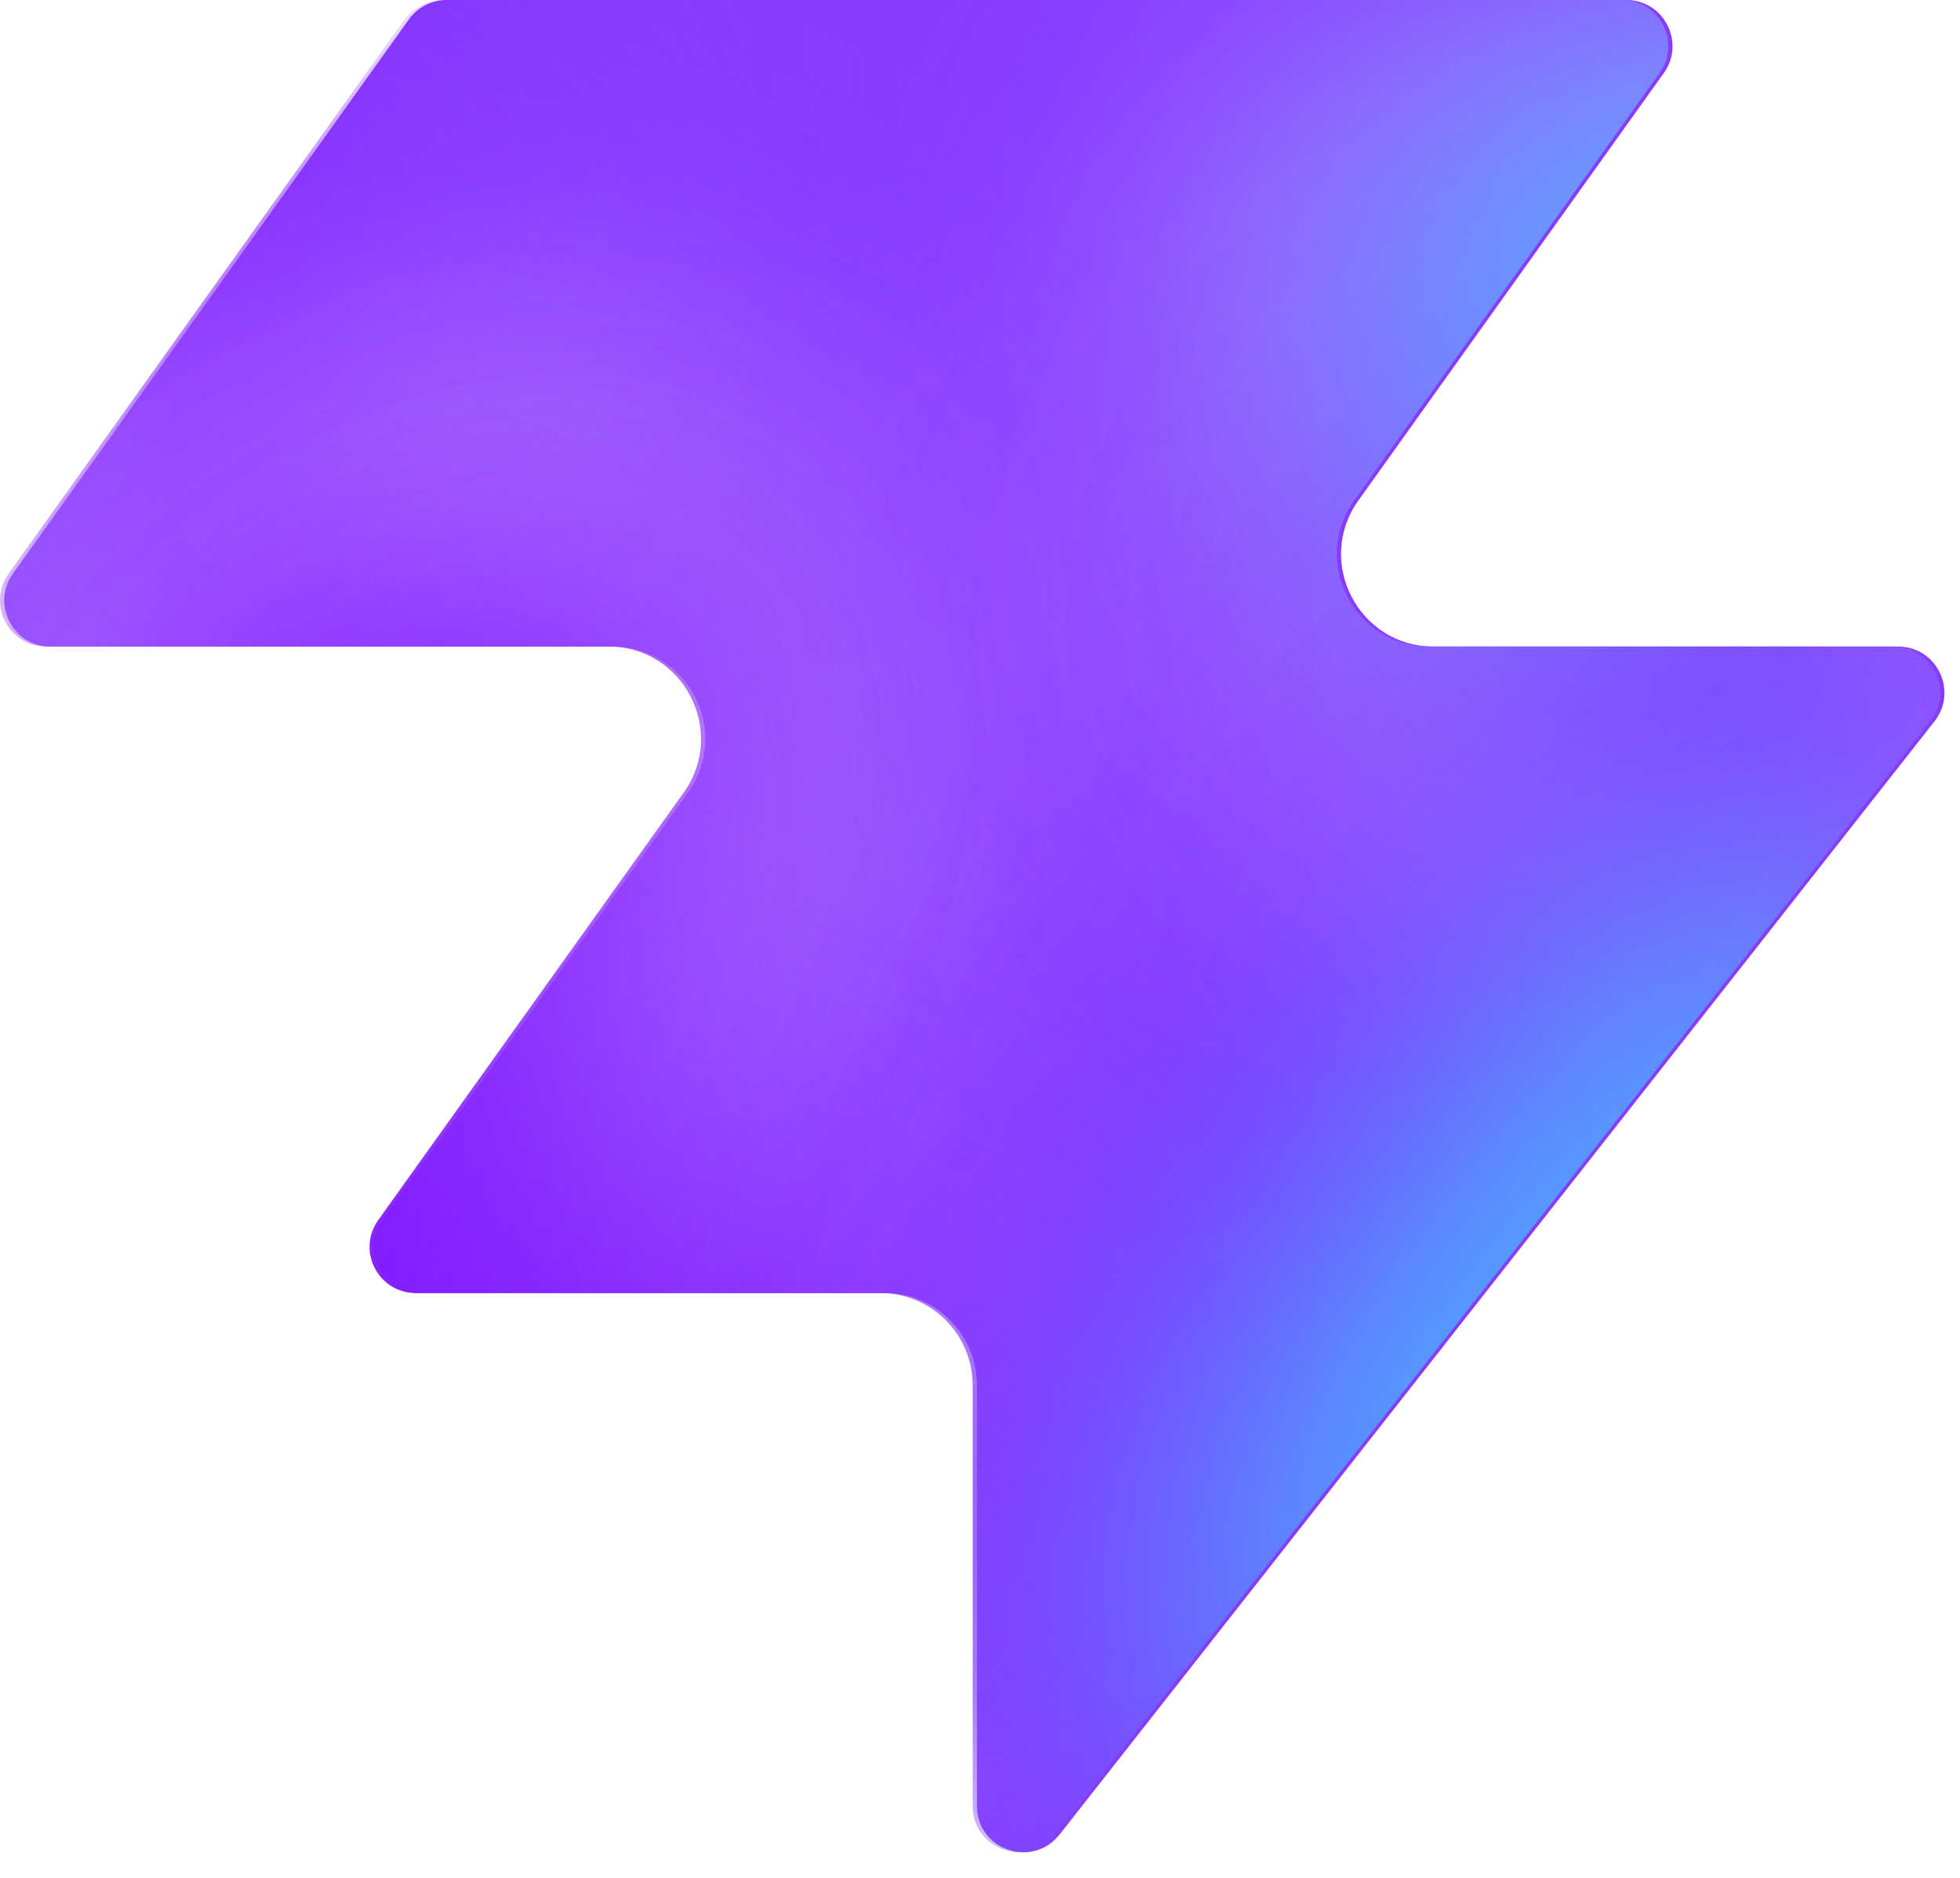
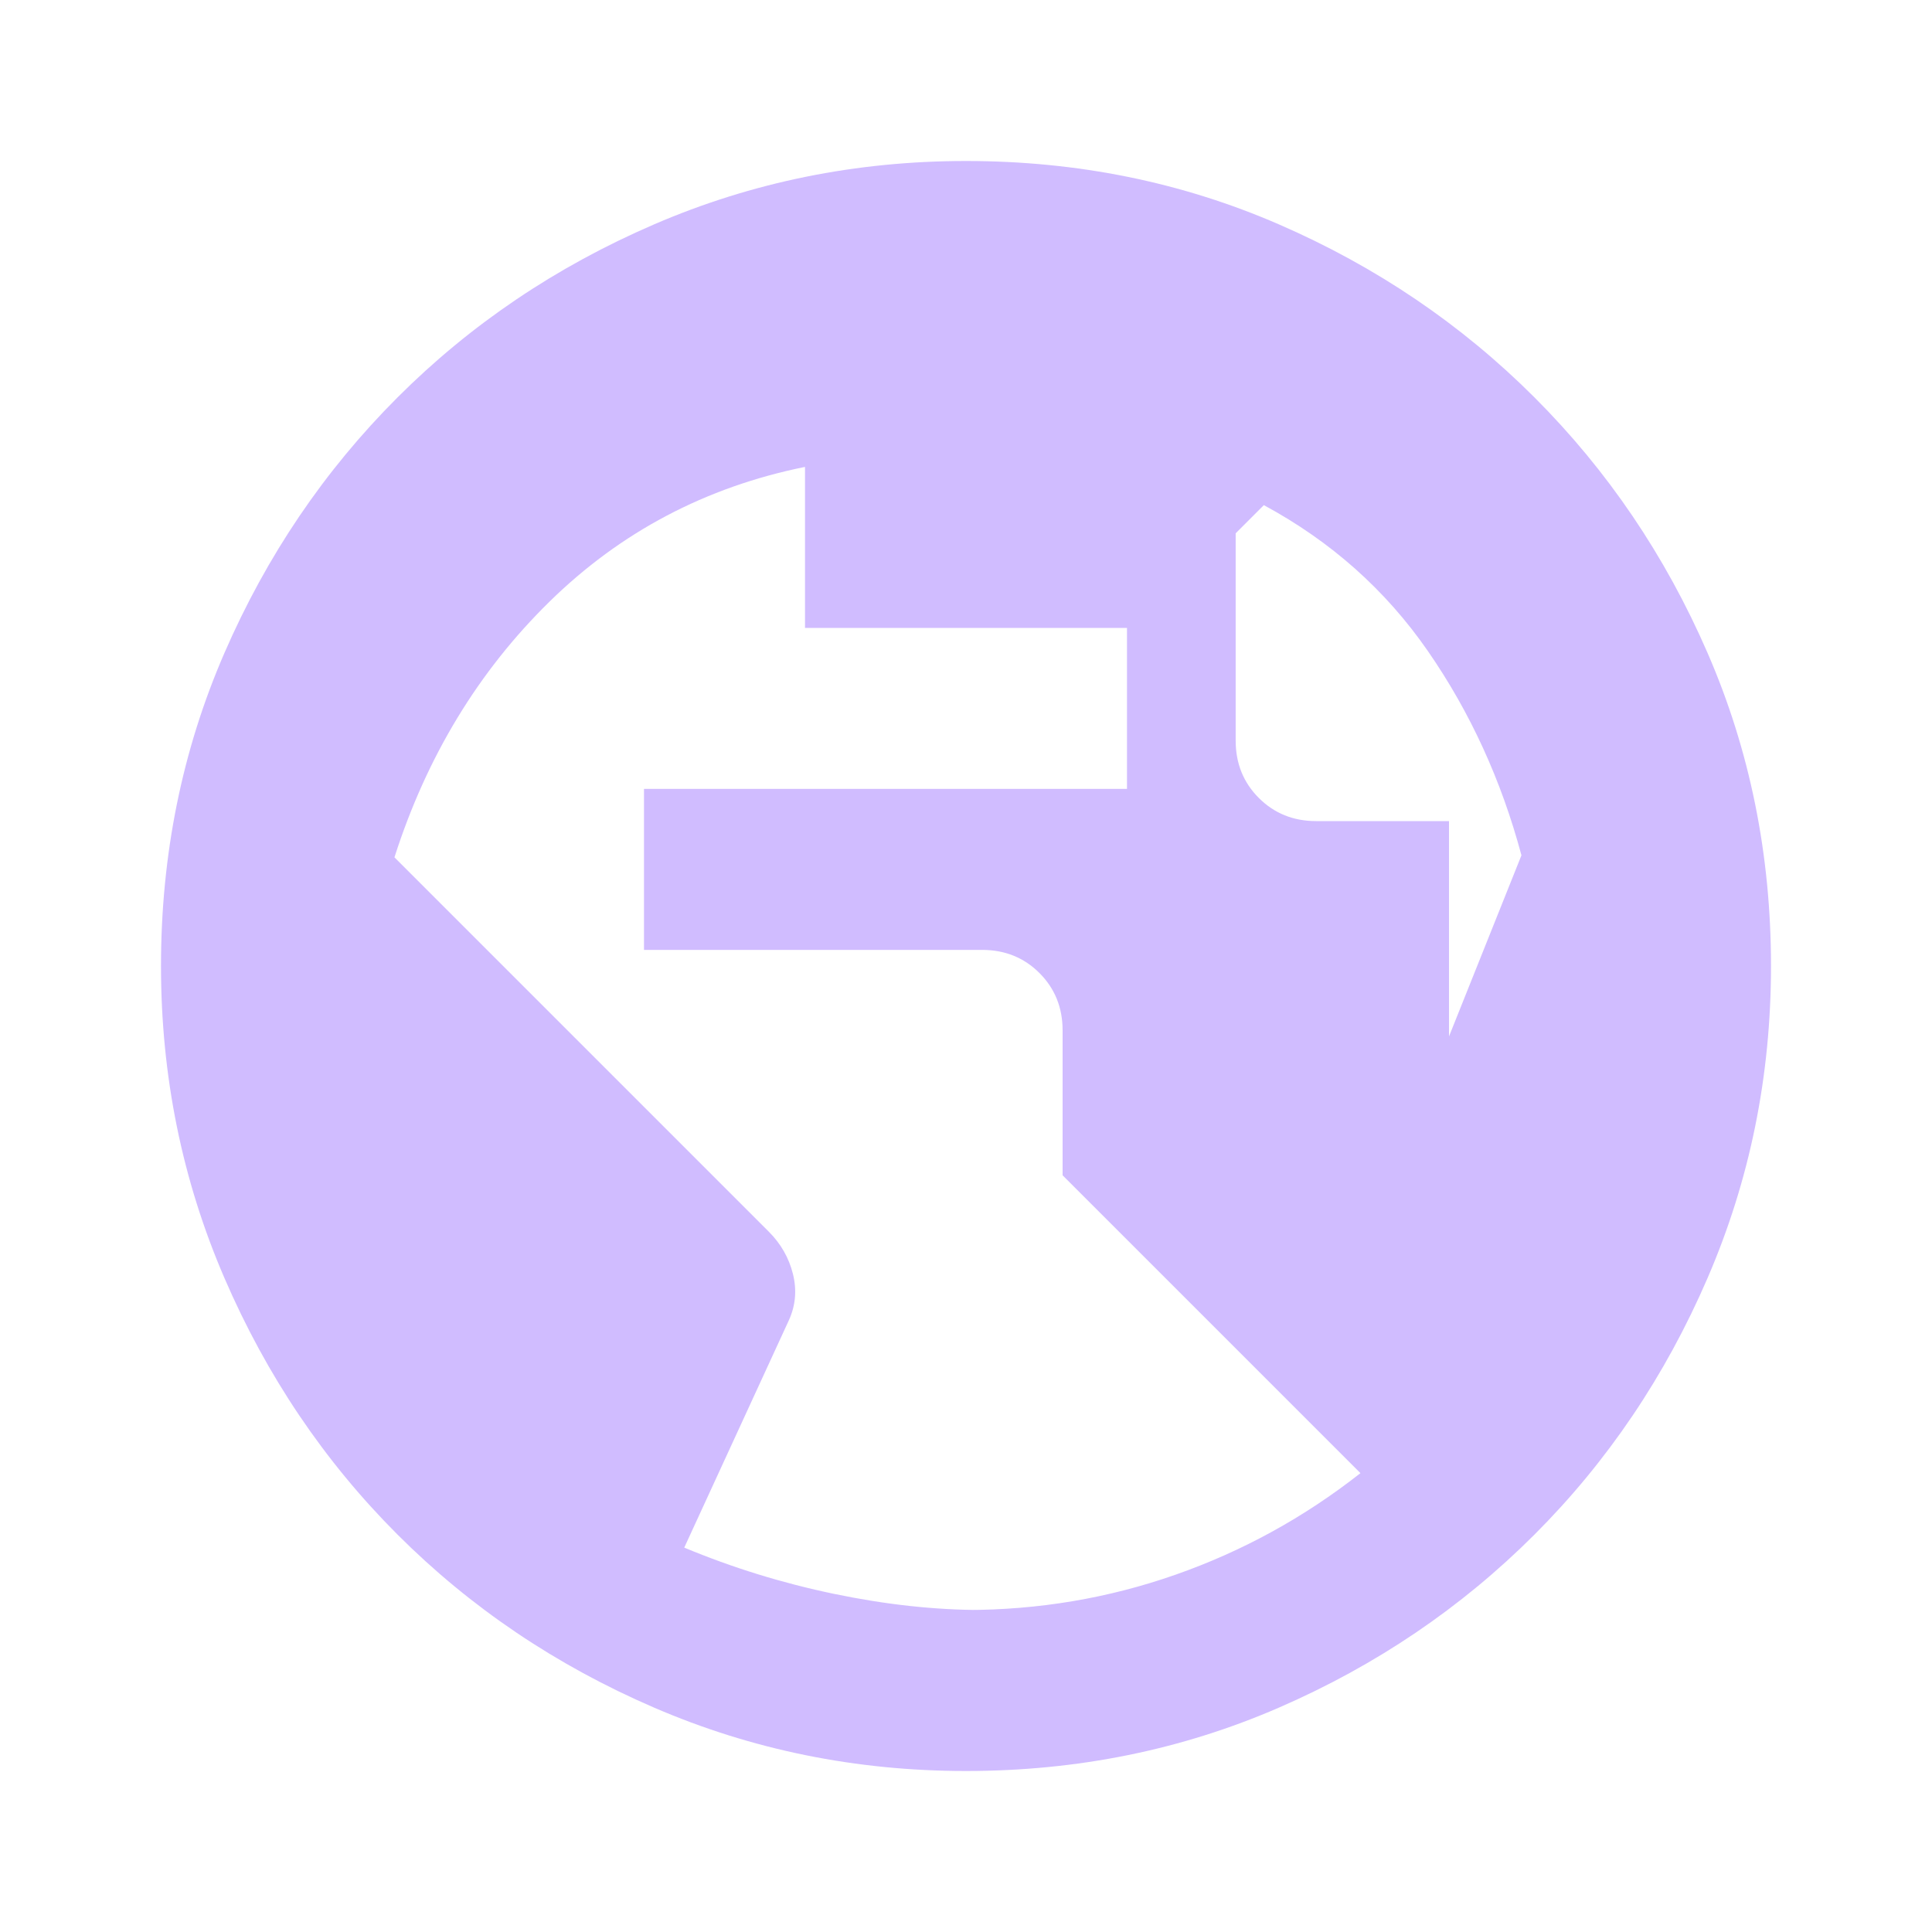
- <svg xmlns="http://www.w3.org/2000/svg" width="48" height="46" fill="none" viewBox="0 0 48 46">
-   <path fill="#863bff" d="M25.946 44.938c-.664.845-2.021.375-2.021-.698V33.937a2.26 2.26 0 0 0-2.262-2.262H10.287c-.92 0-1.456-1.04-.92-1.788l7.48-10.471c1.07-1.497 0-3.578-1.842-3.578H1.237c-.92 0-1.456-1.04-.92-1.788L10.013.474c.214-.297.556-.474.92-.474h28.894c.92 0 1.456 1.04.92 1.788l-7.48 10.471c-1.07 1.498 0 3.579 1.842 3.579h11.377c.943 0 1.473 1.088.89 1.83L25.947 44.94z" style="fill:#863bff;fill:color(display-p3 .525 .23 1);fill-opacity:1" />
-   <mask id="a" width="48" height="46" x="0" y="0" maskUnits="userSpaceOnUse" style="mask-type:alpha">
-     <path fill="#000" d="M25.842 44.938c-.664.844-2.021.375-2.021-.698V33.937a2.26 2.26 0 0 0-2.262-2.262H10.183c-.92 0-1.456-1.04-.92-1.788l7.48-10.471c1.07-1.498 0-3.579-1.842-3.579H1.133c-.92 0-1.456-1.04-.92-1.787L9.91.473c.214-.297.556-.474.92-.474h28.894c.92 0 1.456 1.04.92 1.788l-7.48 10.471c-1.07 1.498 0 3.578 1.842 3.578h11.377c.943 0 1.473 1.088.89 1.832L25.843 44.94z" style="fill:#000;fill-opacity:1" />
-   </mask>
-   <g mask="url(#a)">
-     <g filter="url(#b)">
-       <ellipse cx="5.508" cy="14.704" fill="#ede6ff" rx="5.508" ry="14.704" style="fill:#ede6ff;fill:color(display-p3 .927 .903 1);fill-opacity:1" transform="matrix(.00324 1 1 -.00324 -4.47 31.516)" />
-     </g>
-     <g filter="url(#c)">
-       <ellipse cx="10.399" cy="29.851" fill="#ede6ff" rx="10.399" ry="29.851" style="fill:#ede6ff;fill:color(display-p3 .927 .903 1);fill-opacity:1" transform="matrix(.00324 1 1 -.00324 -39.328 7.883)" />
-     </g>
-     <g filter="url(#d)">
-       <ellipse cx="5.508" cy="30.487" fill="#7e14ff" rx="5.508" ry="30.487" style="fill:#7e14ff;fill:color(display-p3 .492 .077 1);fill-opacity:1" transform="rotate(89.814 -25.913 -14.639)scale(1 -1)" />
-     </g>
-     <g filter="url(#e)">
-       <ellipse cx="5.508" cy="30.599" fill="#7e14ff" rx="5.508" ry="30.599" style="fill:#7e14ff;fill:color(display-p3 .492 .077 1);fill-opacity:1" transform="rotate(89.814 -32.644 -3.334)scale(1 -1)" />
-     </g>
-     <g filter="url(#f)">
-       <ellipse cx="5.508" cy="30.599" fill="#7e14ff" rx="5.508" ry="30.599" style="fill:#7e14ff;fill:color(display-p3 .492 .077 1);fill-opacity:1" transform="matrix(.00324 1 1 -.00324 -34.34 30.47)" />
-     </g>
-     <g filter="url(#g)">
-       <ellipse cx="14.072" cy="22.078" fill="#ede6ff" rx="14.072" ry="22.078" style="fill:#ede6ff;fill:color(display-p3 .927 .903 1);fill-opacity:1" transform="rotate(93.35 24.506 48.493)scale(-1 1)" />
-     </g>
-     <g filter="url(#h)">
-       <ellipse cx="3.47" cy="21.501" fill="#7e14ff" rx="3.47" ry="21.501" style="fill:#7e14ff;fill:color(display-p3 .492 .077 1);fill-opacity:1" transform="rotate(89.009 28.708 47.59)scale(-1 1)" />
-     </g>
-     <g filter="url(#i)">
-       <ellipse cx="3.47" cy="21.501" fill="#7e14ff" rx="3.47" ry="21.501" style="fill:#7e14ff;fill:color(display-p3 .492 .077 1);fill-opacity:1" transform="rotate(89.009 28.708 47.59)scale(-1 1)" />
-     </g>
-     <g filter="url(#j)">
-       <ellipse cx=".387" cy="8.972" fill="#7e14ff" rx="4.407" ry="29.108" style="fill:#7e14ff;fill:color(display-p3 .492 .077 1);fill-opacity:1" transform="rotate(39.51 .387 8.972)" />
-     </g>
-     <g filter="url(#k)">
-       <ellipse cx="47.523" cy="-6.092" fill="#7e14ff" rx="4.407" ry="29.108" style="fill:#7e14ff;fill:color(display-p3 .492 .077 1);fill-opacity:1" transform="rotate(37.892 47.523 -6.092)" />
-     </g>
-     <g filter="url(#l)">
-       <ellipse cx="41.412" cy="6.333" fill="#47bfff" rx="5.971" ry="9.665" style="fill:#47bfff;fill:color(display-p3 .28 .748 1);fill-opacity:1" transform="rotate(37.892 41.412 6.333)" />
-     </g>
-     <g filter="url(#m)">
-       <ellipse cx="-1.879" cy="38.332" fill="#7e14ff" rx="4.407" ry="29.108" style="fill:#7e14ff;fill:color(display-p3 .492 .077 1);fill-opacity:1" transform="rotate(37.892 -1.88 38.332)" />
-     </g>
-     <g filter="url(#n)">
-       <ellipse cx="-1.879" cy="38.332" fill="#7e14ff" rx="4.407" ry="29.108" style="fill:#7e14ff;fill:color(display-p3 .492 .077 1);fill-opacity:1" transform="rotate(37.892 -1.88 38.332)" />
-     </g>
-     <g filter="url(#o)">
-       <ellipse cx="35.651" cy="29.907" fill="#7e14ff" rx="4.407" ry="29.108" style="fill:#7e14ff;fill:color(display-p3 .492 .077 1);fill-opacity:1" transform="rotate(37.892 35.651 29.907)" />
-     </g>
-     <g filter="url(#p)">
-       <ellipse cx="38.418" cy="32.4" fill="#47bfff" rx="5.971" ry="15.297" style="fill:#47bfff;fill:color(display-p3 .28 .748 1);fill-opacity:1" transform="rotate(37.892 38.418 32.4)" />
-     </g>
-   </g>
-   <defs>
-     <filter id="b" width="60.045" height="41.654" x="-19.77" y="16.149" color-interpolation-filters="sRGB" filterUnits="userSpaceOnUse">
-       <feFlood flood-opacity="0" result="BackgroundImageFix" />
-       <feBlend in="SourceGraphic" in2="BackgroundImageFix" result="shape" />
-       <feGaussianBlur result="effect1_foregroundBlur_2002_17158" stdDeviation="7.659" />
-     </filter>
-     <filter id="c" width="90.34" height="51.437" x="-54.613" y="-7.533" color-interpolation-filters="sRGB" filterUnits="userSpaceOnUse">
-       <feFlood flood-opacity="0" result="BackgroundImageFix" />
-       <feBlend in="SourceGraphic" in2="BackgroundImageFix" result="shape" />
-       <feGaussianBlur result="effect1_foregroundBlur_2002_17158" stdDeviation="7.659" />
-     </filter>
-     <filter id="d" width="79.355" height="29.4" x="-49.64" y="2.03" color-interpolation-filters="sRGB" filterUnits="userSpaceOnUse">
-       <feFlood flood-opacity="0" result="BackgroundImageFix" />
-       <feBlend in="SourceGraphic" in2="BackgroundImageFix" result="shape" />
-       <feGaussianBlur result="effect1_foregroundBlur_2002_17158" stdDeviation="4.596" />
-     </filter>
-     <filter id="e" width="79.579" height="29.4" x="-45.045" y="20.029" color-interpolation-filters="sRGB" filterUnits="userSpaceOnUse">
-       <feFlood flood-opacity="0" result="BackgroundImageFix" />
-       <feBlend in="SourceGraphic" in2="BackgroundImageFix" result="shape" />
-       <feGaussianBlur result="effect1_foregroundBlur_2002_17158" stdDeviation="4.596" />
-     </filter>
-     <filter id="f" width="79.579" height="29.4" x="-43.513" y="21.178" color-interpolation-filters="sRGB" filterUnits="userSpaceOnUse">
-       <feFlood flood-opacity="0" result="BackgroundImageFix" />
-       <feBlend in="SourceGraphic" in2="BackgroundImageFix" result="shape" />
-       <feGaussianBlur result="effect1_foregroundBlur_2002_17158" stdDeviation="4.596" />
-     </filter>
-     <filter id="g" width="74.749" height="58.852" x="15.756" y="-17.901" color-interpolation-filters="sRGB" filterUnits="userSpaceOnUse">
-       <feFlood flood-opacity="0" result="BackgroundImageFix" />
-       <feBlend in="SourceGraphic" in2="BackgroundImageFix" result="shape" />
-       <feGaussianBlur result="effect1_foregroundBlur_2002_17158" stdDeviation="7.659" />
-     </filter>
-     <filter id="h" width="61.377" height="25.362" x="23.548" y="2.284" color-interpolation-filters="sRGB" filterUnits="userSpaceOnUse">
-       <feFlood flood-opacity="0" result="BackgroundImageFix" />
-       <feBlend in="SourceGraphic" in2="BackgroundImageFix" result="shape" />
-       <feGaussianBlur result="effect1_foregroundBlur_2002_17158" stdDeviation="4.596" />
-     </filter>
-     <filter id="i" width="61.377" height="25.362" x="23.548" y="2.284" color-interpolation-filters="sRGB" filterUnits="userSpaceOnUse">
-       <feFlood flood-opacity="0" result="BackgroundImageFix" />
-       <feBlend in="SourceGraphic" in2="BackgroundImageFix" result="shape" />
-       <feGaussianBlur result="effect1_foregroundBlur_2002_17158" stdDeviation="4.596" />
-     </filter>
-     <filter id="j" width="56.045" height="63.649" x="-27.636" y="-22.853" color-interpolation-filters="sRGB" filterUnits="userSpaceOnUse">
-       <feFlood flood-opacity="0" result="BackgroundImageFix" />
-       <feBlend in="SourceGraphic" in2="BackgroundImageFix" result="shape" />
-       <feGaussianBlur result="effect1_foregroundBlur_2002_17158" stdDeviation="4.596" />
-     </filter>
-     <filter id="k" width="54.814" height="64.646" x="20.116" y="-38.415" color-interpolation-filters="sRGB" filterUnits="userSpaceOnUse">
-       <feFlood flood-opacity="0" result="BackgroundImageFix" />
-       <feBlend in="SourceGraphic" in2="BackgroundImageFix" result="shape" />
-       <feGaussianBlur result="effect1_foregroundBlur_2002_17158" stdDeviation="4.596" />
-     </filter>
-     <filter id="l" width="33.541" height="35.313" x="24.641" y="-11.323" color-interpolation-filters="sRGB" filterUnits="userSpaceOnUse">
-       <feFlood flood-opacity="0" result="BackgroundImageFix" />
-       <feBlend in="SourceGraphic" in2="BackgroundImageFix" result="shape" />
-       <feGaussianBlur result="effect1_foregroundBlur_2002_17158" stdDeviation="4.596" />
-     </filter>
-     <filter id="m" width="54.814" height="64.646" x="-29.286" y="6.009" color-interpolation-filters="sRGB" filterUnits="userSpaceOnUse">
-       <feFlood flood-opacity="0" result="BackgroundImageFix" />
-       <feBlend in="SourceGraphic" in2="BackgroundImageFix" result="shape" />
-       <feGaussianBlur result="effect1_foregroundBlur_2002_17158" stdDeviation="4.596" />
-     </filter>
-     <filter id="n" width="54.814" height="64.646" x="-29.286" y="6.009" color-interpolation-filters="sRGB" filterUnits="userSpaceOnUse">
-       <feFlood flood-opacity="0" result="BackgroundImageFix" />
-       <feBlend in="SourceGraphic" in2="BackgroundImageFix" result="shape" />
-       <feGaussianBlur result="effect1_foregroundBlur_2002_17158" stdDeviation="4.596" />
-     </filter>
-     <filter id="o" width="54.814" height="64.646" x="8.244" y="-2.416" color-interpolation-filters="sRGB" filterUnits="userSpaceOnUse">
-       <feFlood flood-opacity="0" result="BackgroundImageFix" />
-       <feBlend in="SourceGraphic" in2="BackgroundImageFix" result="shape" />
-       <feGaussianBlur result="effect1_foregroundBlur_2002_17158" stdDeviation="4.596" />
-     </filter>
-     <filter id="p" width="39.409" height="43.623" x="18.713" y="10.588" color-interpolation-filters="sRGB" filterUnits="userSpaceOnUse">
-       <feFlood flood-opacity="0" result="BackgroundImageFix" />
-       <feBlend in="SourceGraphic" in2="BackgroundImageFix" result="shape" />
-       <feGaussianBlur result="effect1_foregroundBlur_2002_17158" stdDeviation="4.596" />
-     </filter>
-   </defs>
+ <svg xmlns="http://www.w3.org/2000/svg" height="24px" viewBox="0 -960 960 960" width="24px" fill="#D0BCFF">
+   <path d="M480-80q-82 0-155-31.5t-127.5-86Q143-252 111.5-325T80-480q0-83 31.5-155.5t86-127Q252-817 325-848.5T480-880q83 0 155.5 31.5t127 86q54.5 54.5 86 127T880-480q0 82-31.5 155t-86 127.5q-54.5 54.5-127 86T480-80Zm0-80q54 0 104-17.5t92-50.5L528-376v-72q0-17-11.5-28.5T488-488H320v-80h240v-80H400v-80q-74 15-127 67t-77 127l186 186q9 9 12 21t-2 23l-52 113q36 15 74.5 23t73.5 8Zm194-170 82-205q-15-56-46.5-101.5T628-709l-14 14v103q0 17 11.5 28.5T654-552h66v110q0 33-14.5 61T674-330Z" />
</svg>
